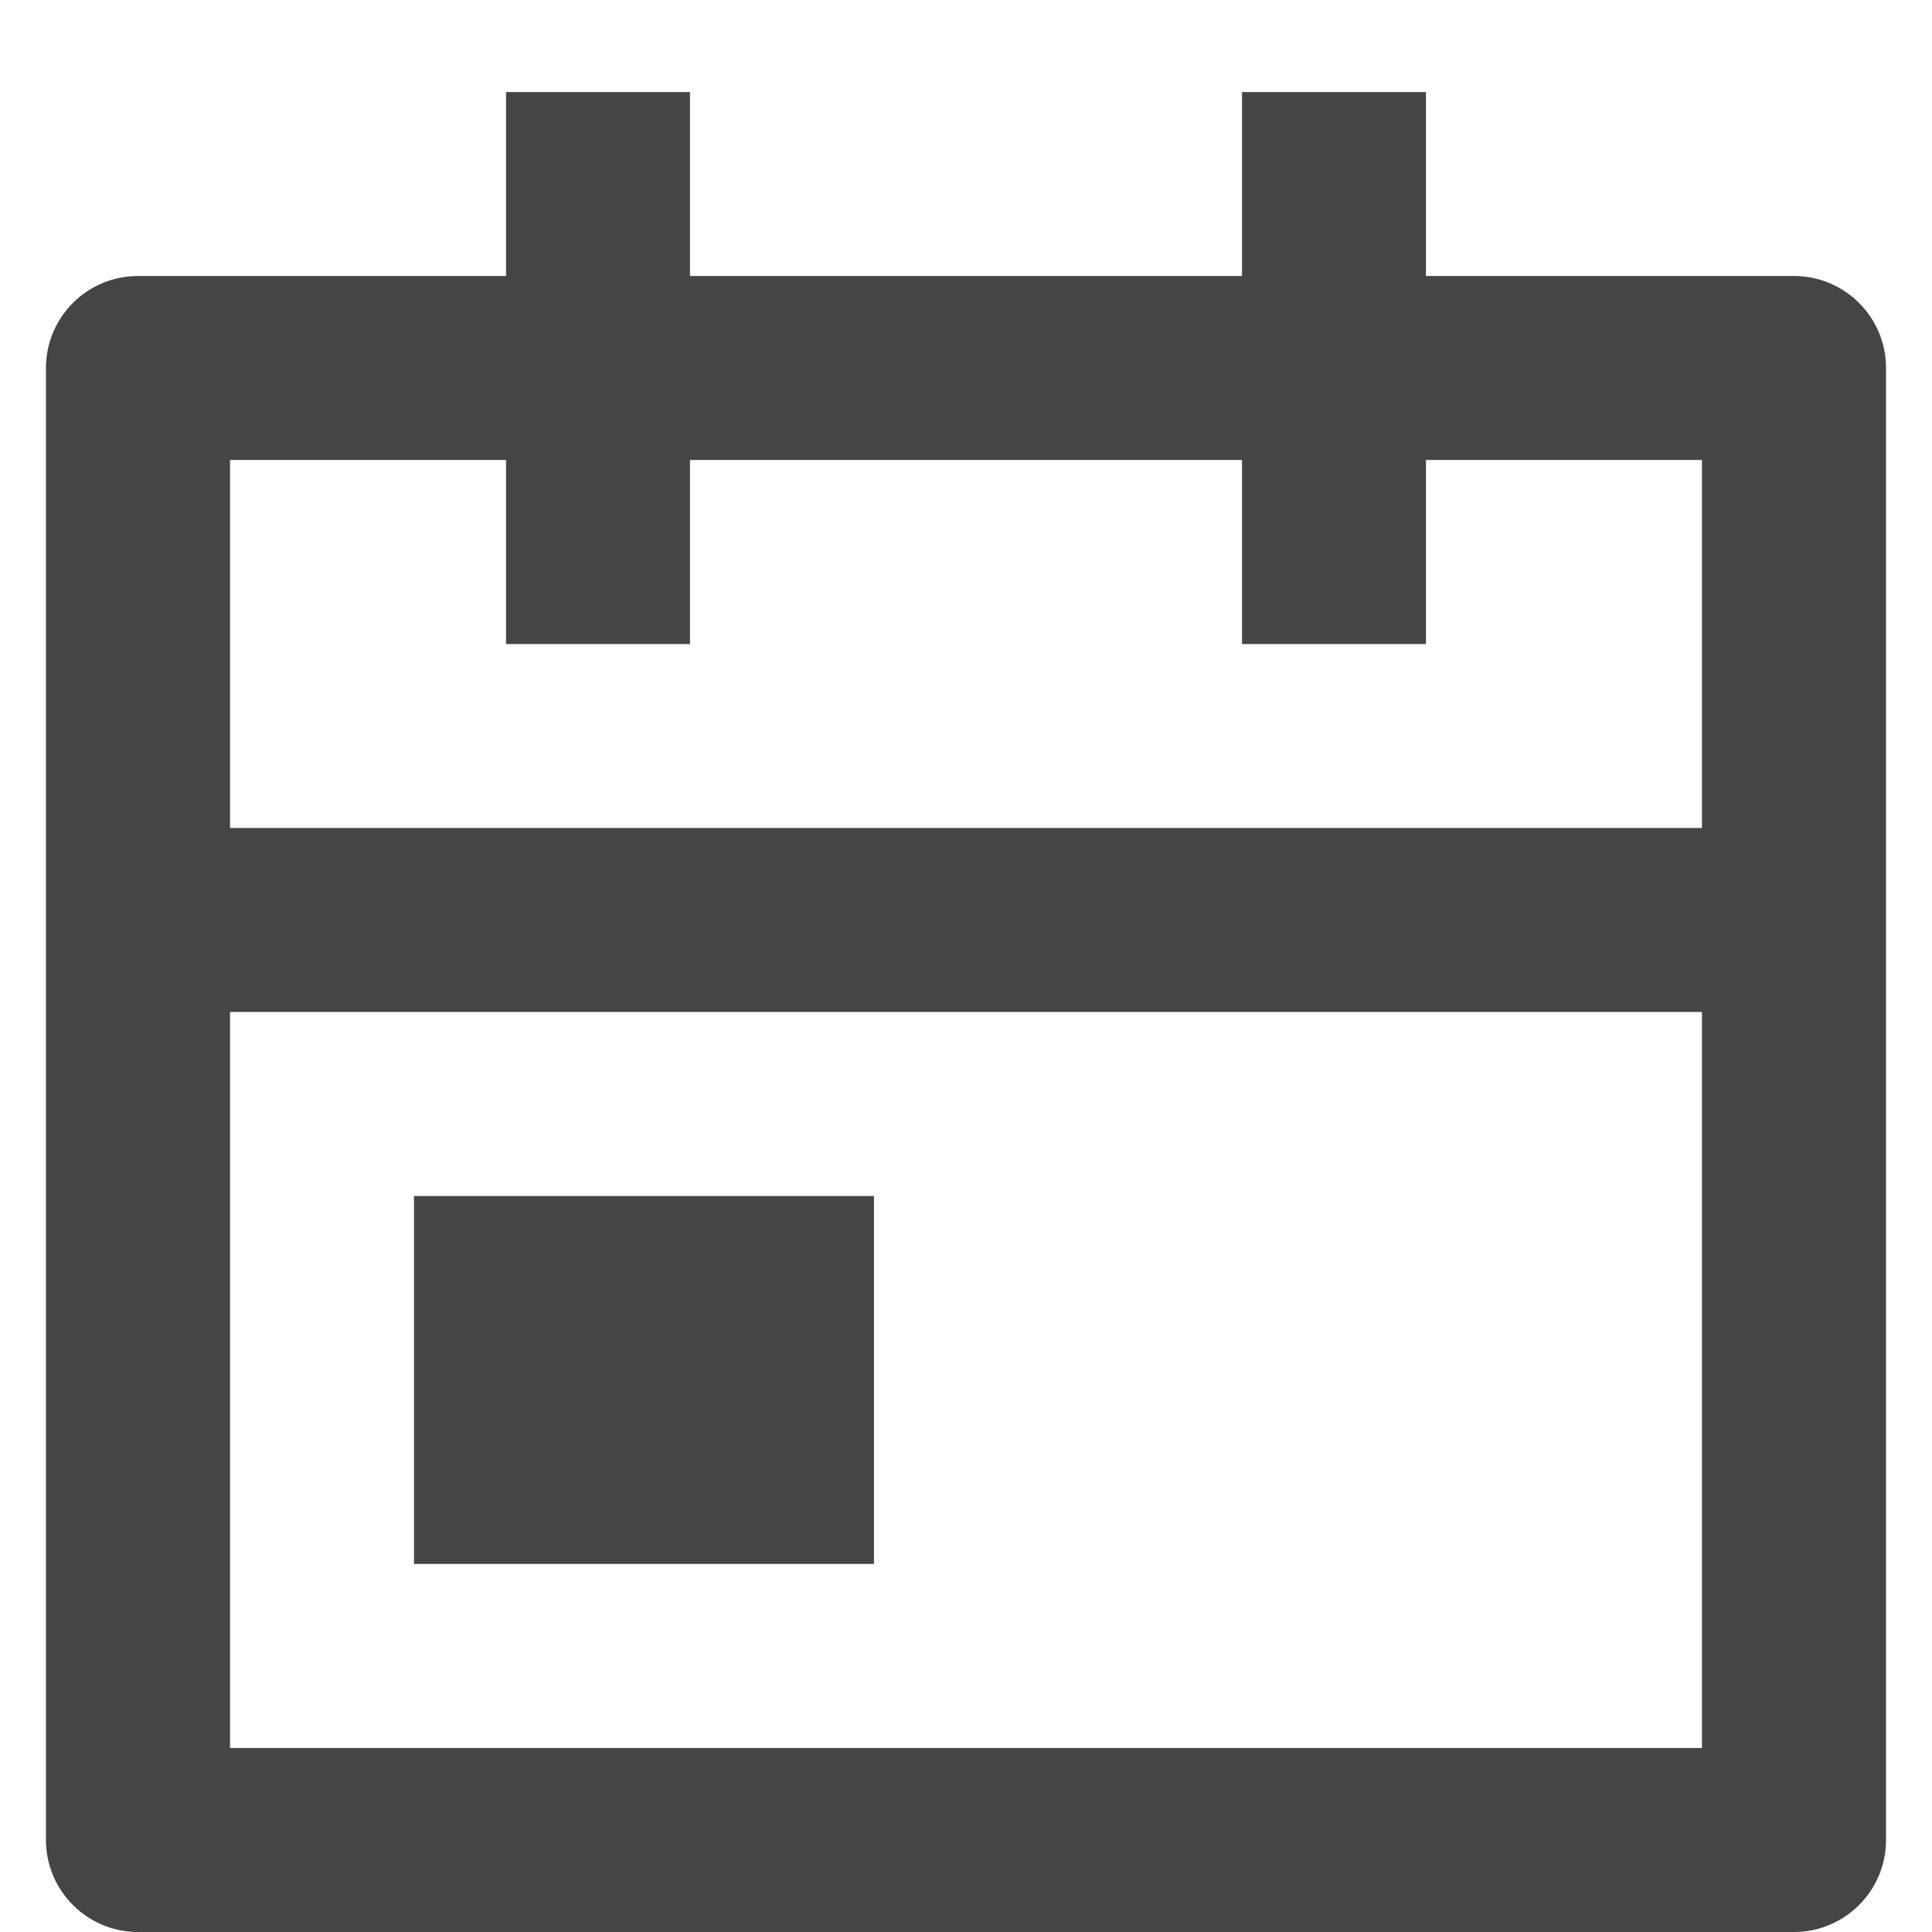
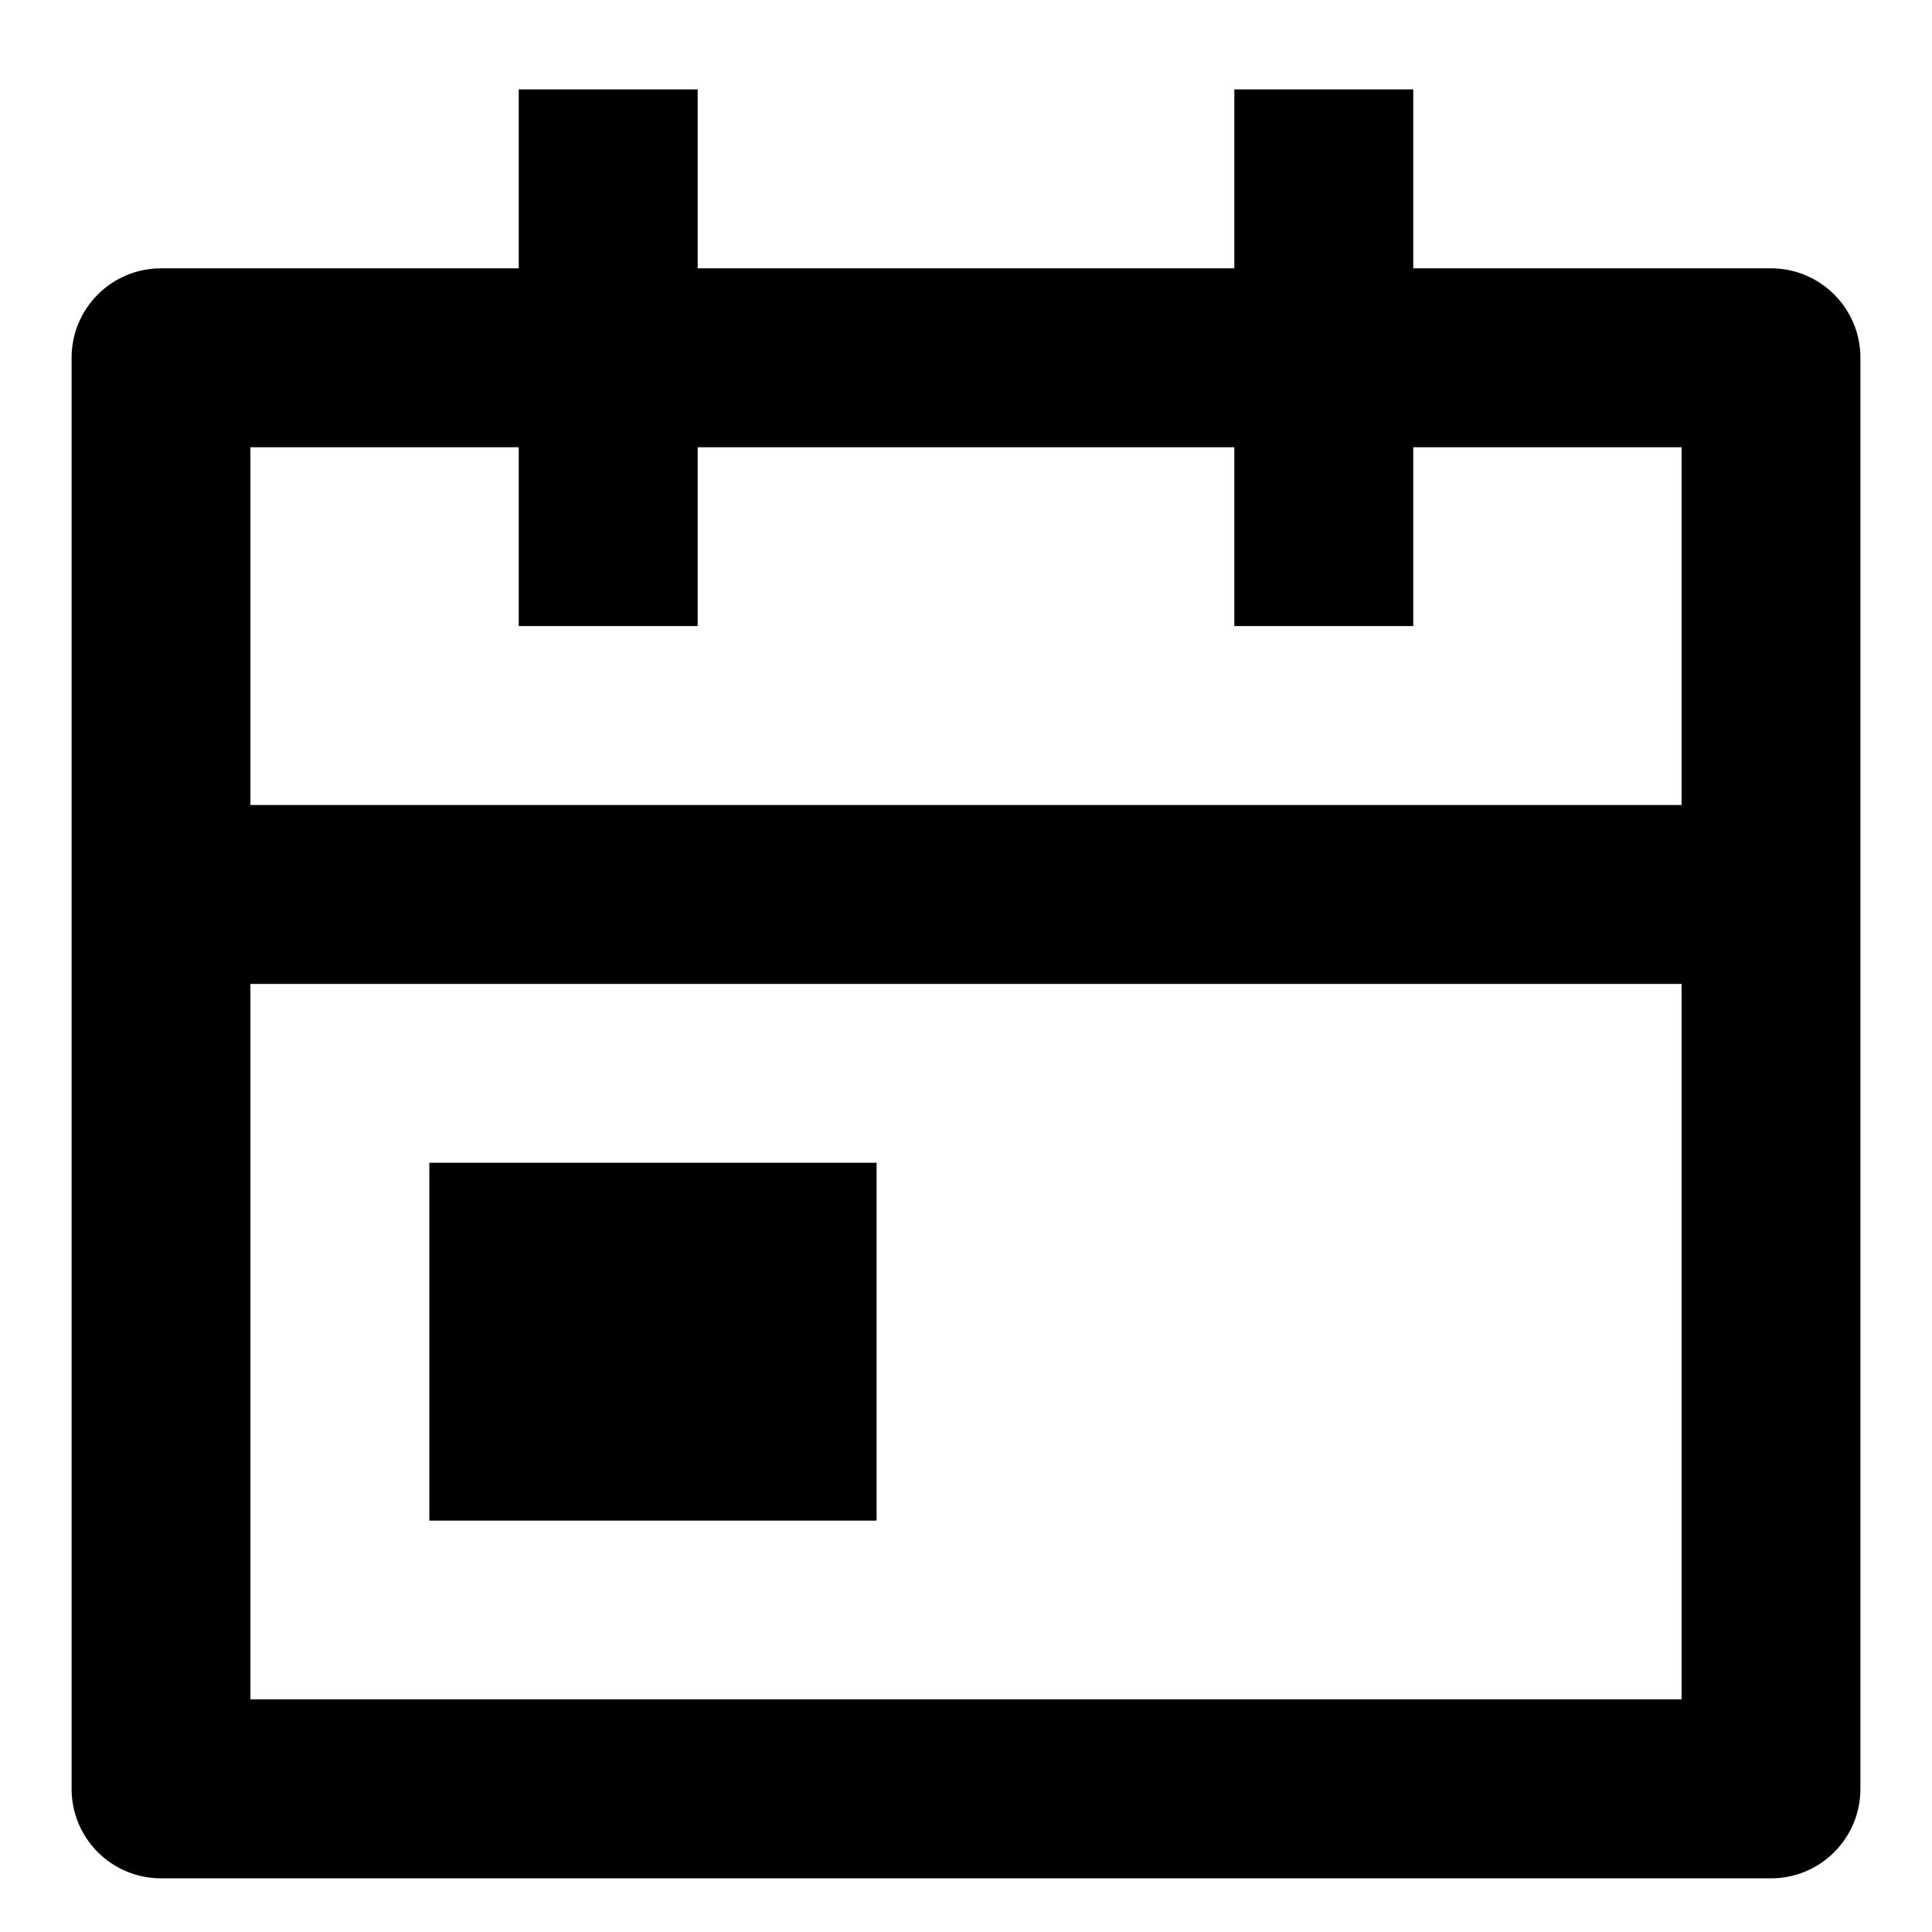
- <svg xmlns="http://www.w3.org/2000/svg" width="14" height="14" viewBox="0 0 14 14" fill="none">
-   <path d="M5 0.667V2H9V0.667H10.333V2H13C13.368 2 13.667 2.298 13.667 2.667V13.333C13.667 13.701 13.368 14 13 14H1C0.632 14 0.333 13.701 0.333 13.333V2.667C0.333 2.298 0.632 2 1 2H3.667V0.667H5ZM12.333 7.333H1.667V12.667H12.333V7.333ZM6.333 8.667V11.333H3V8.667H6.333ZM3.667 3.333H1.667V6H12.333V3.333H10.333V4.667H9V3.333H5V4.667H3.667V3.333Z" fill="#454545" />
+ <svg xmlns="http://www.w3.org/2000/svg" width="18" height="18" viewBox="0 0 18 18" fill="none">
+   <path d="M6.5 0.833V2.5H11.5V0.833H13.167V2.5H16.5C16.96 2.5 17.333 2.873 17.333 3.333V16.667C17.333 17.127 16.96 17.5 16.5 17.5H1.5C1.04 17.5 0.667 17.127 0.667 16.667V3.333C0.667 2.873 1.04 2.5 1.5 2.5H4.833V0.833H6.5ZM15.667 9.167H2.333V15.833H15.667V9.167ZM8.167 10.833V14.167H4V10.833H8.167ZM4.833 4.167H2.333V7.5H15.667V4.167H13.167V5.833H11.5V4.167H6.5V5.833H4.833V4.167Z" fill="black" />
</svg>
